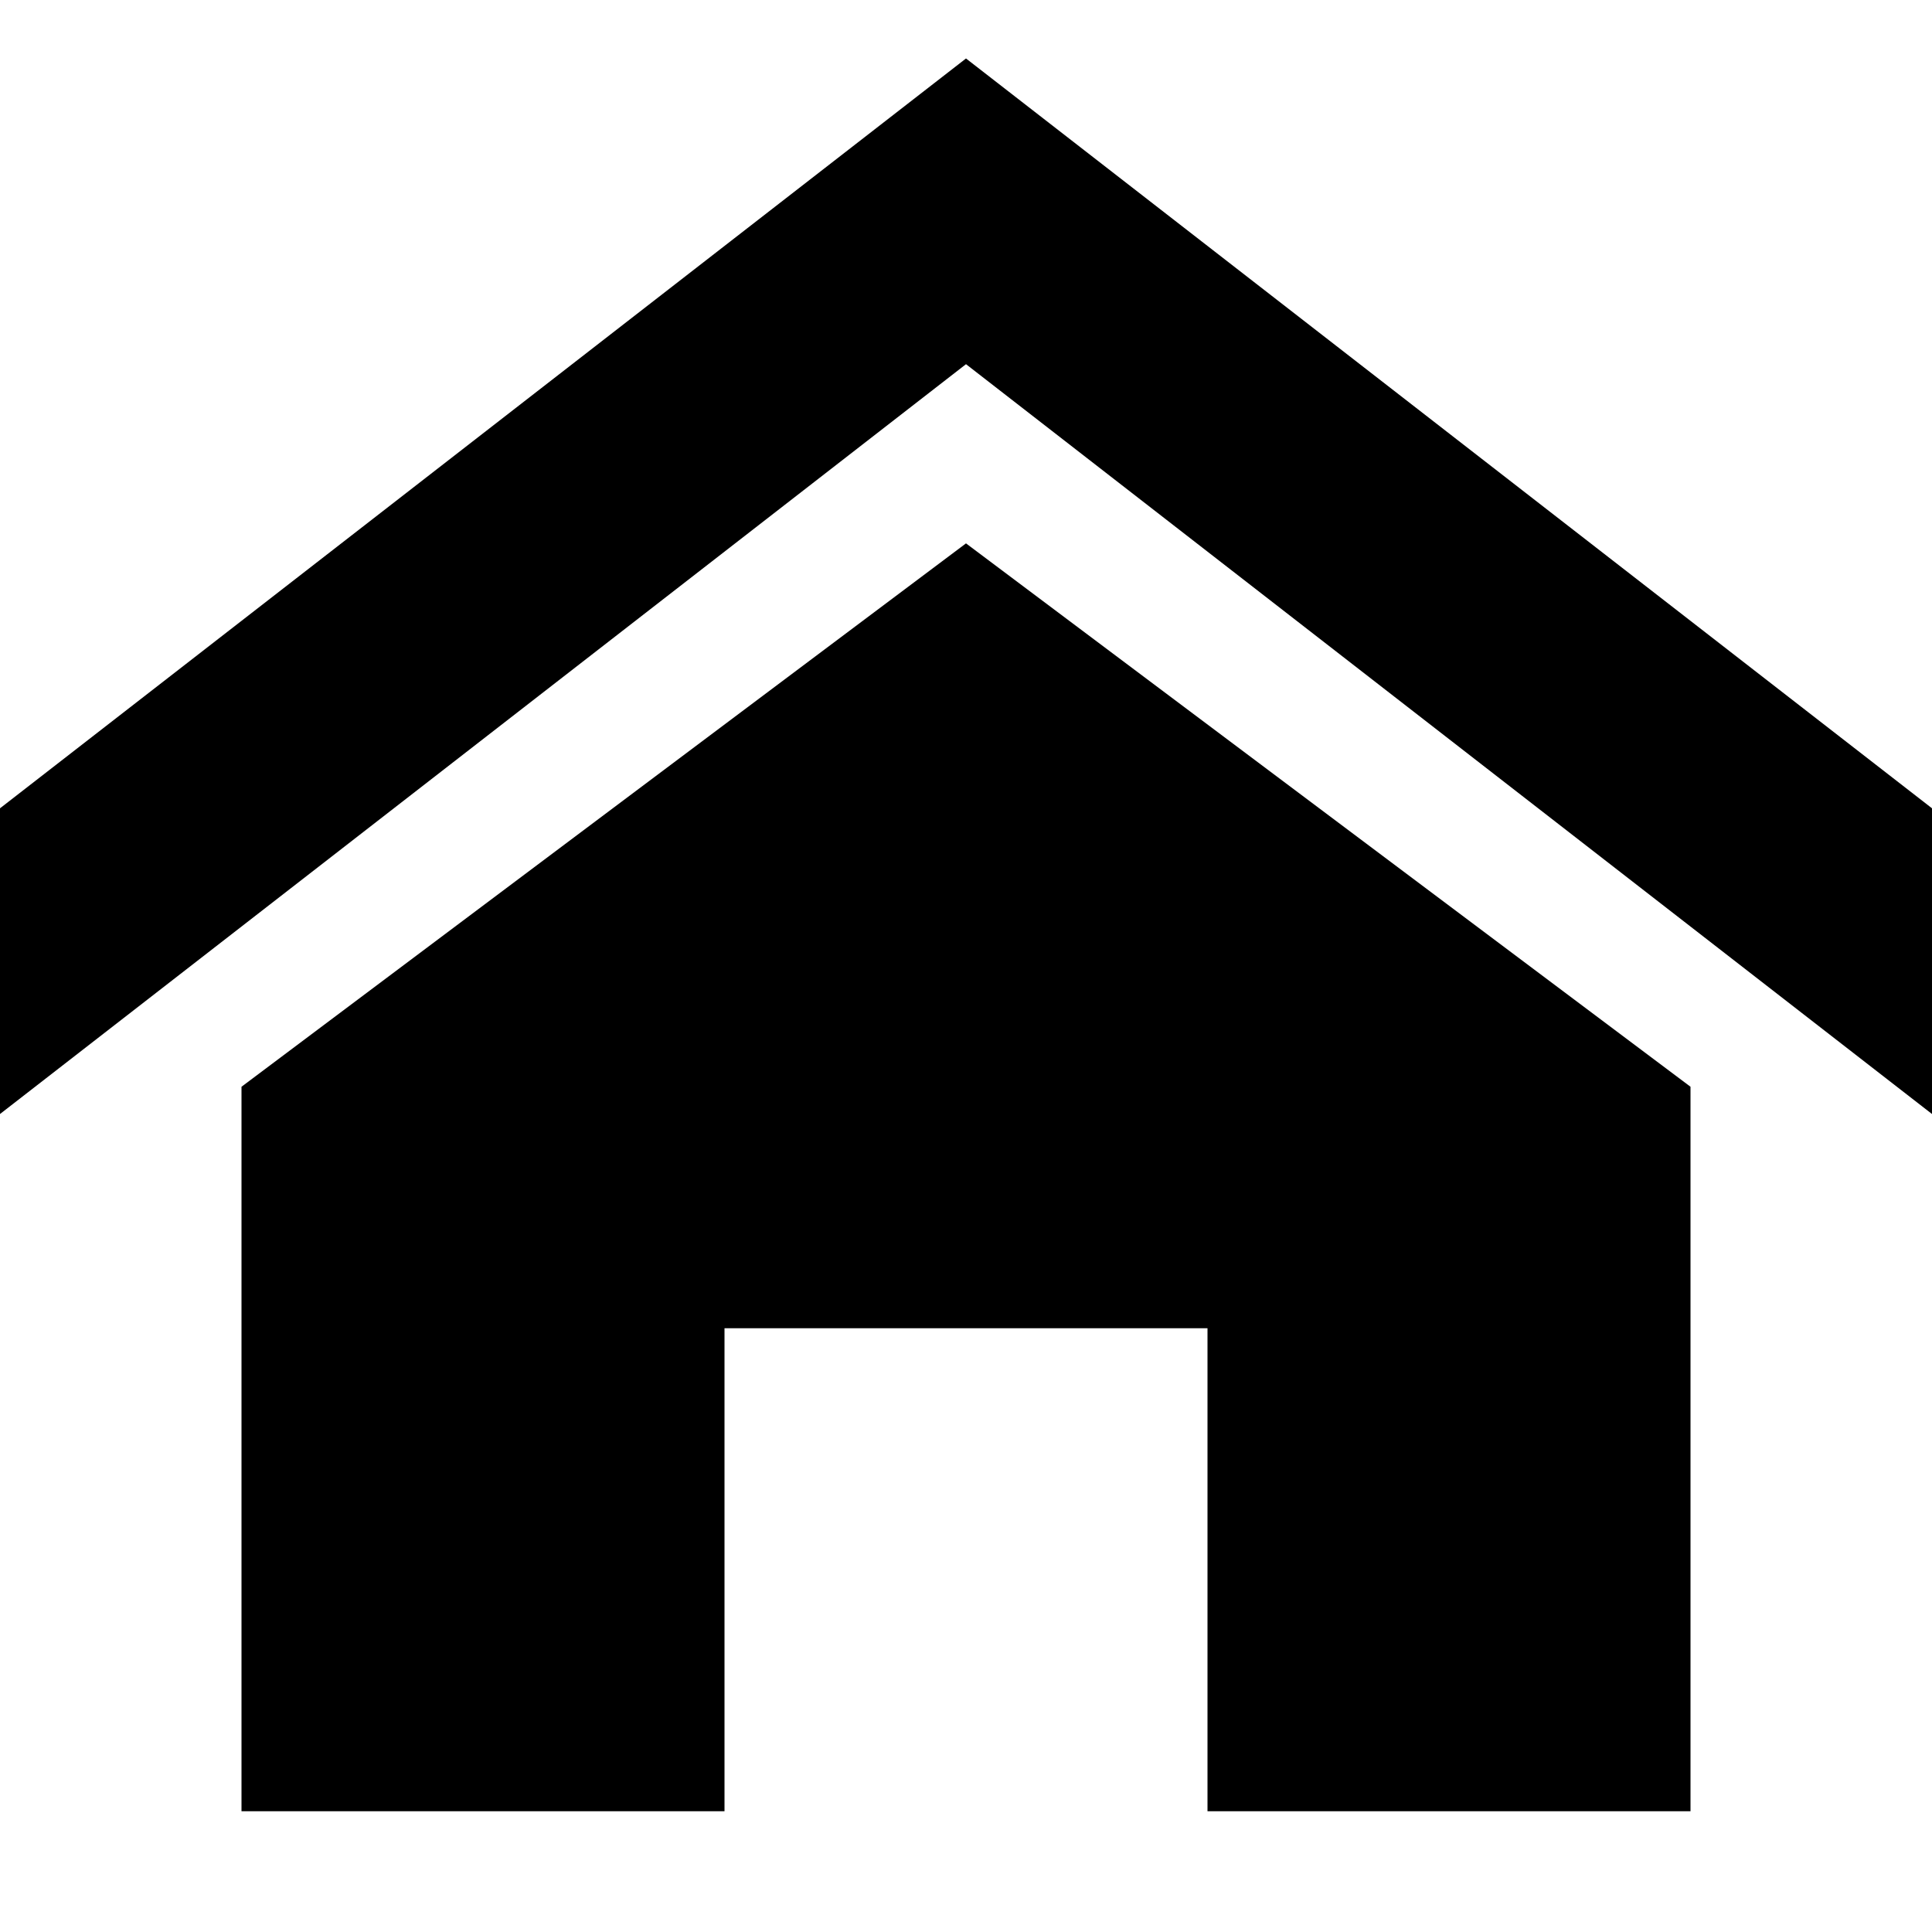
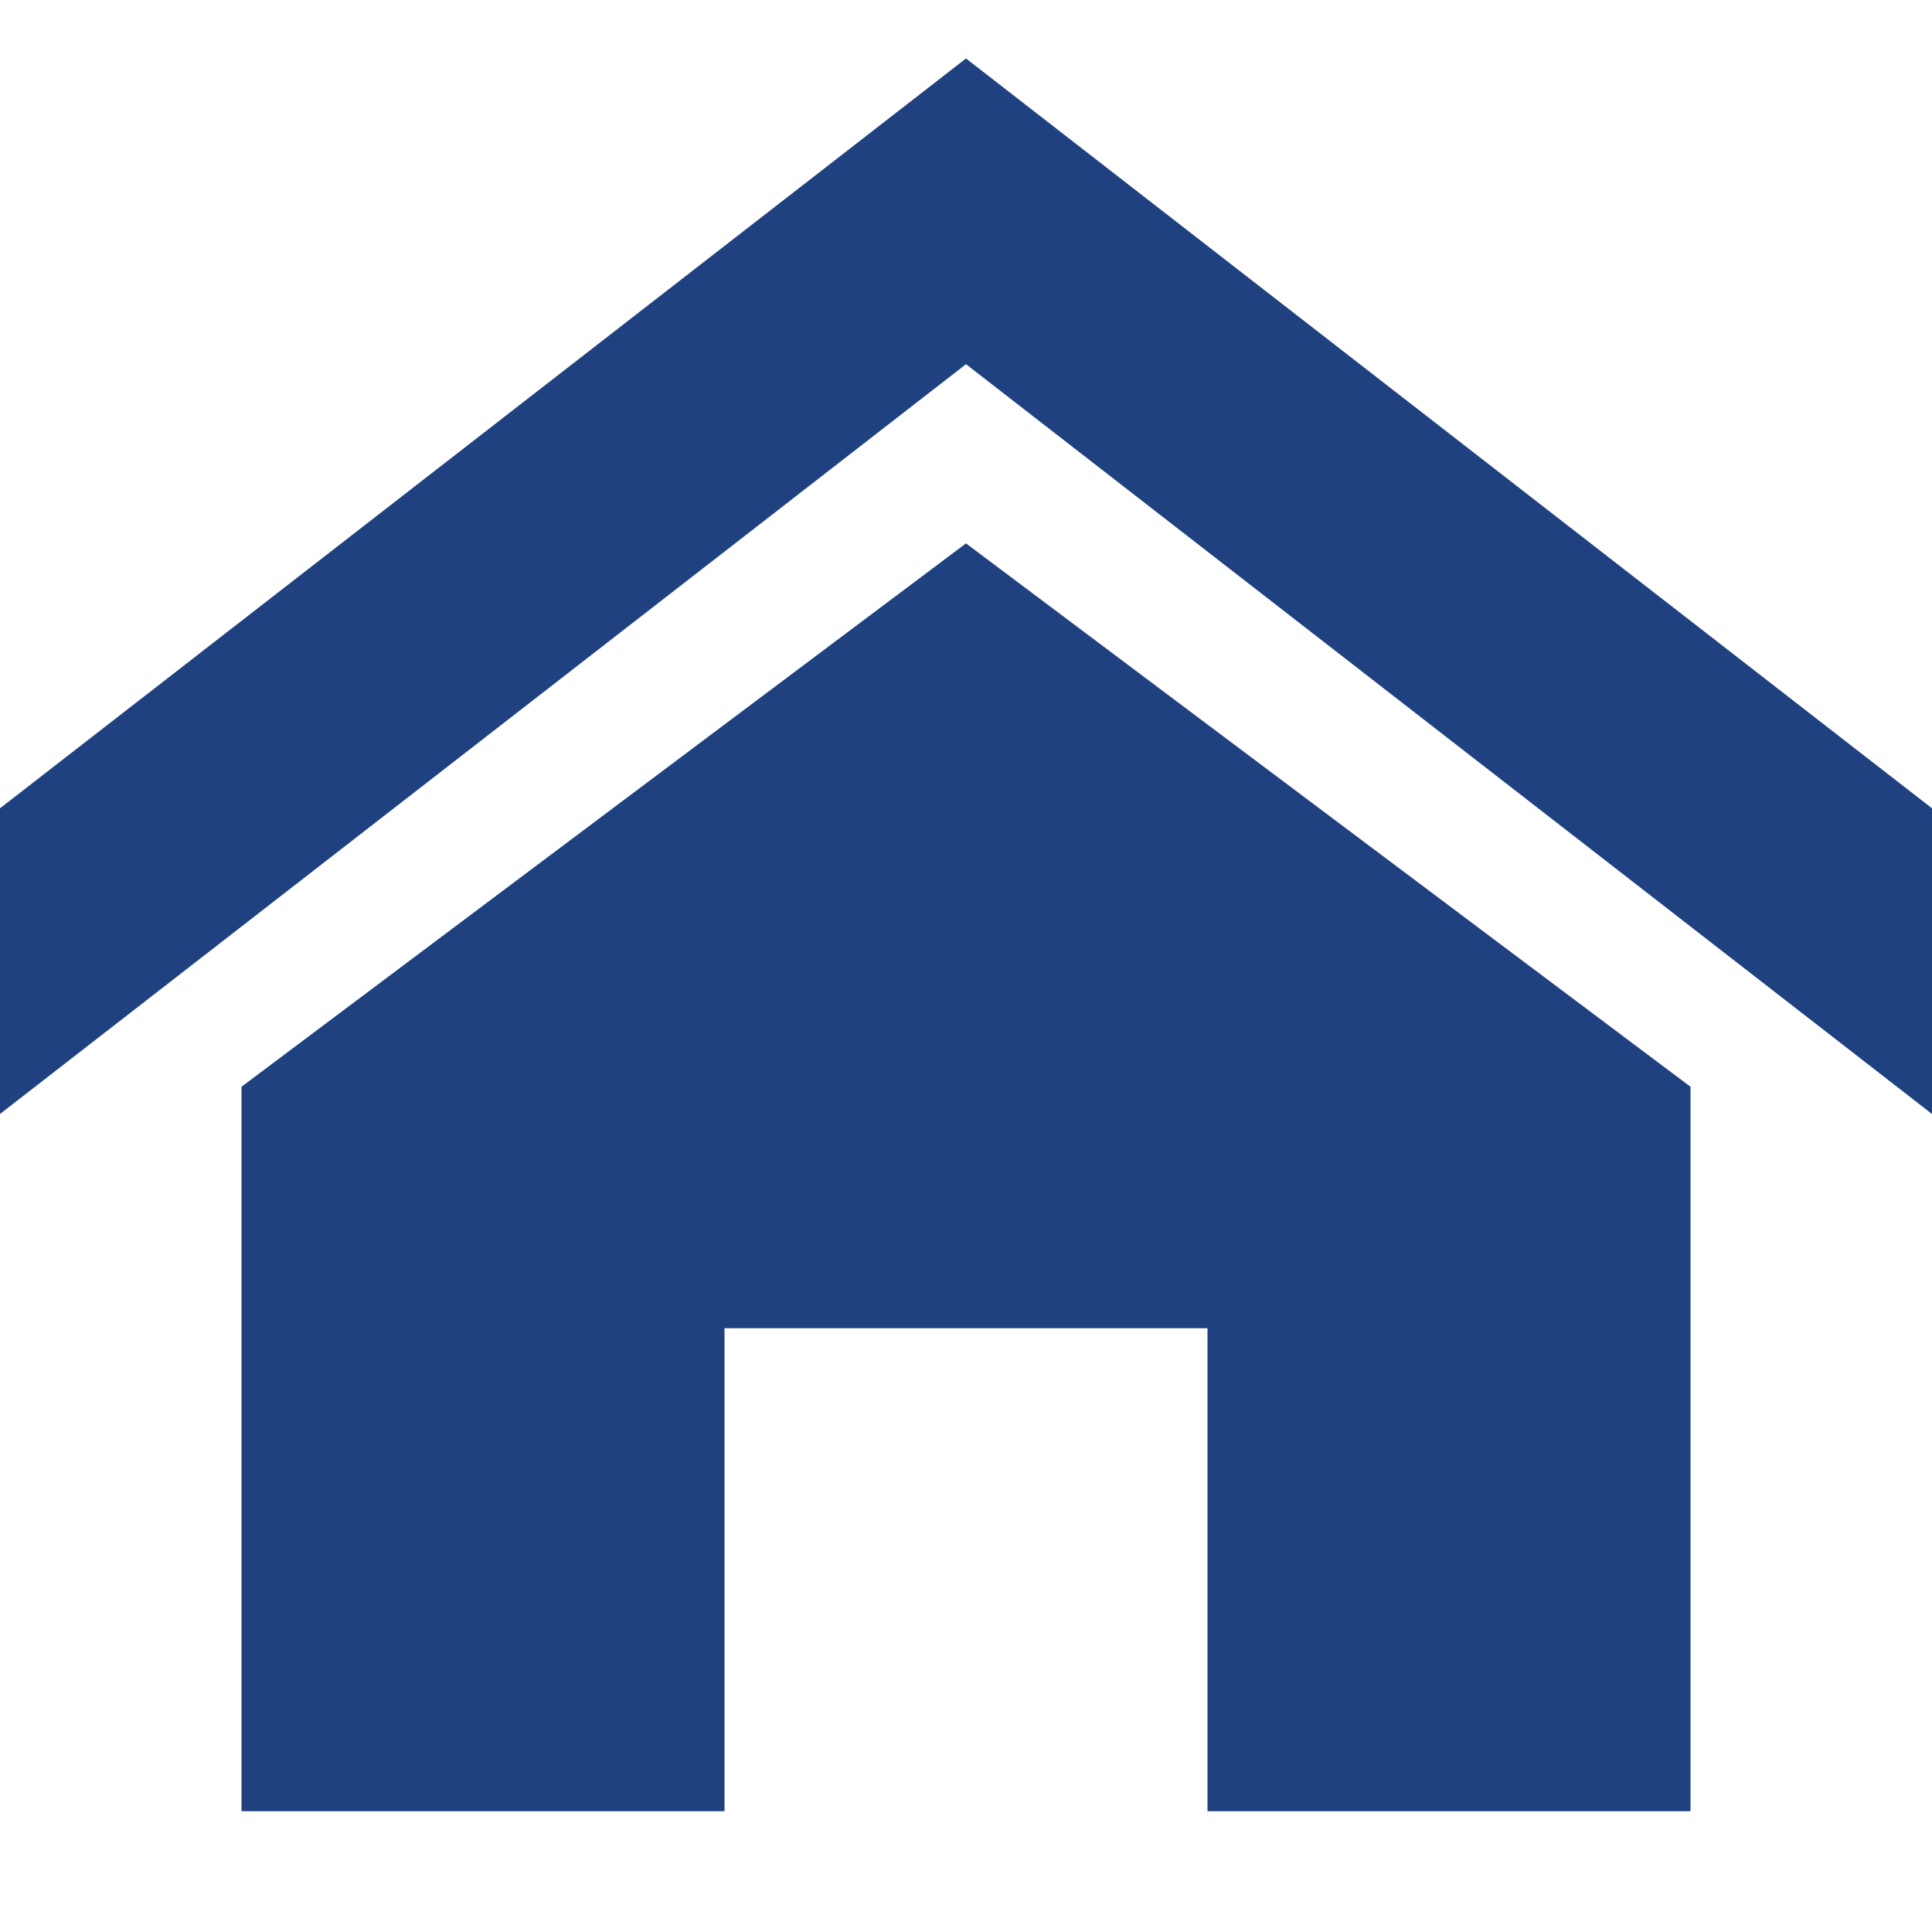
- <svg xmlns="http://www.w3.org/2000/svg" version="1.1" width="64" height="64" viewBox="0 0 64 64">
-   <path d="M64 36.903l-32-24.839-32 24.839v-10.127l32-24.839 32 24.839zM56 36v24h-16v-16h-16v16h-16v-24l24-18z" fill="#000000" />
+ <svg xmlns="http://www.w3.org/2000/svg" version="1.1" id="Layer_1" x="0px" y="0px" width="64px" height="64px" viewBox="0 0 64 64" enable-background="new 0 0 64 64" xml:space="preserve">
+   <path fill="#1F4180" d="M64,36.902L32,12.064L0,36.902V26.776L32,1.937l32,24.839V36.902z M56,36v24H40V44H24v16H8V36l24-18L56,36z" />
</svg>
